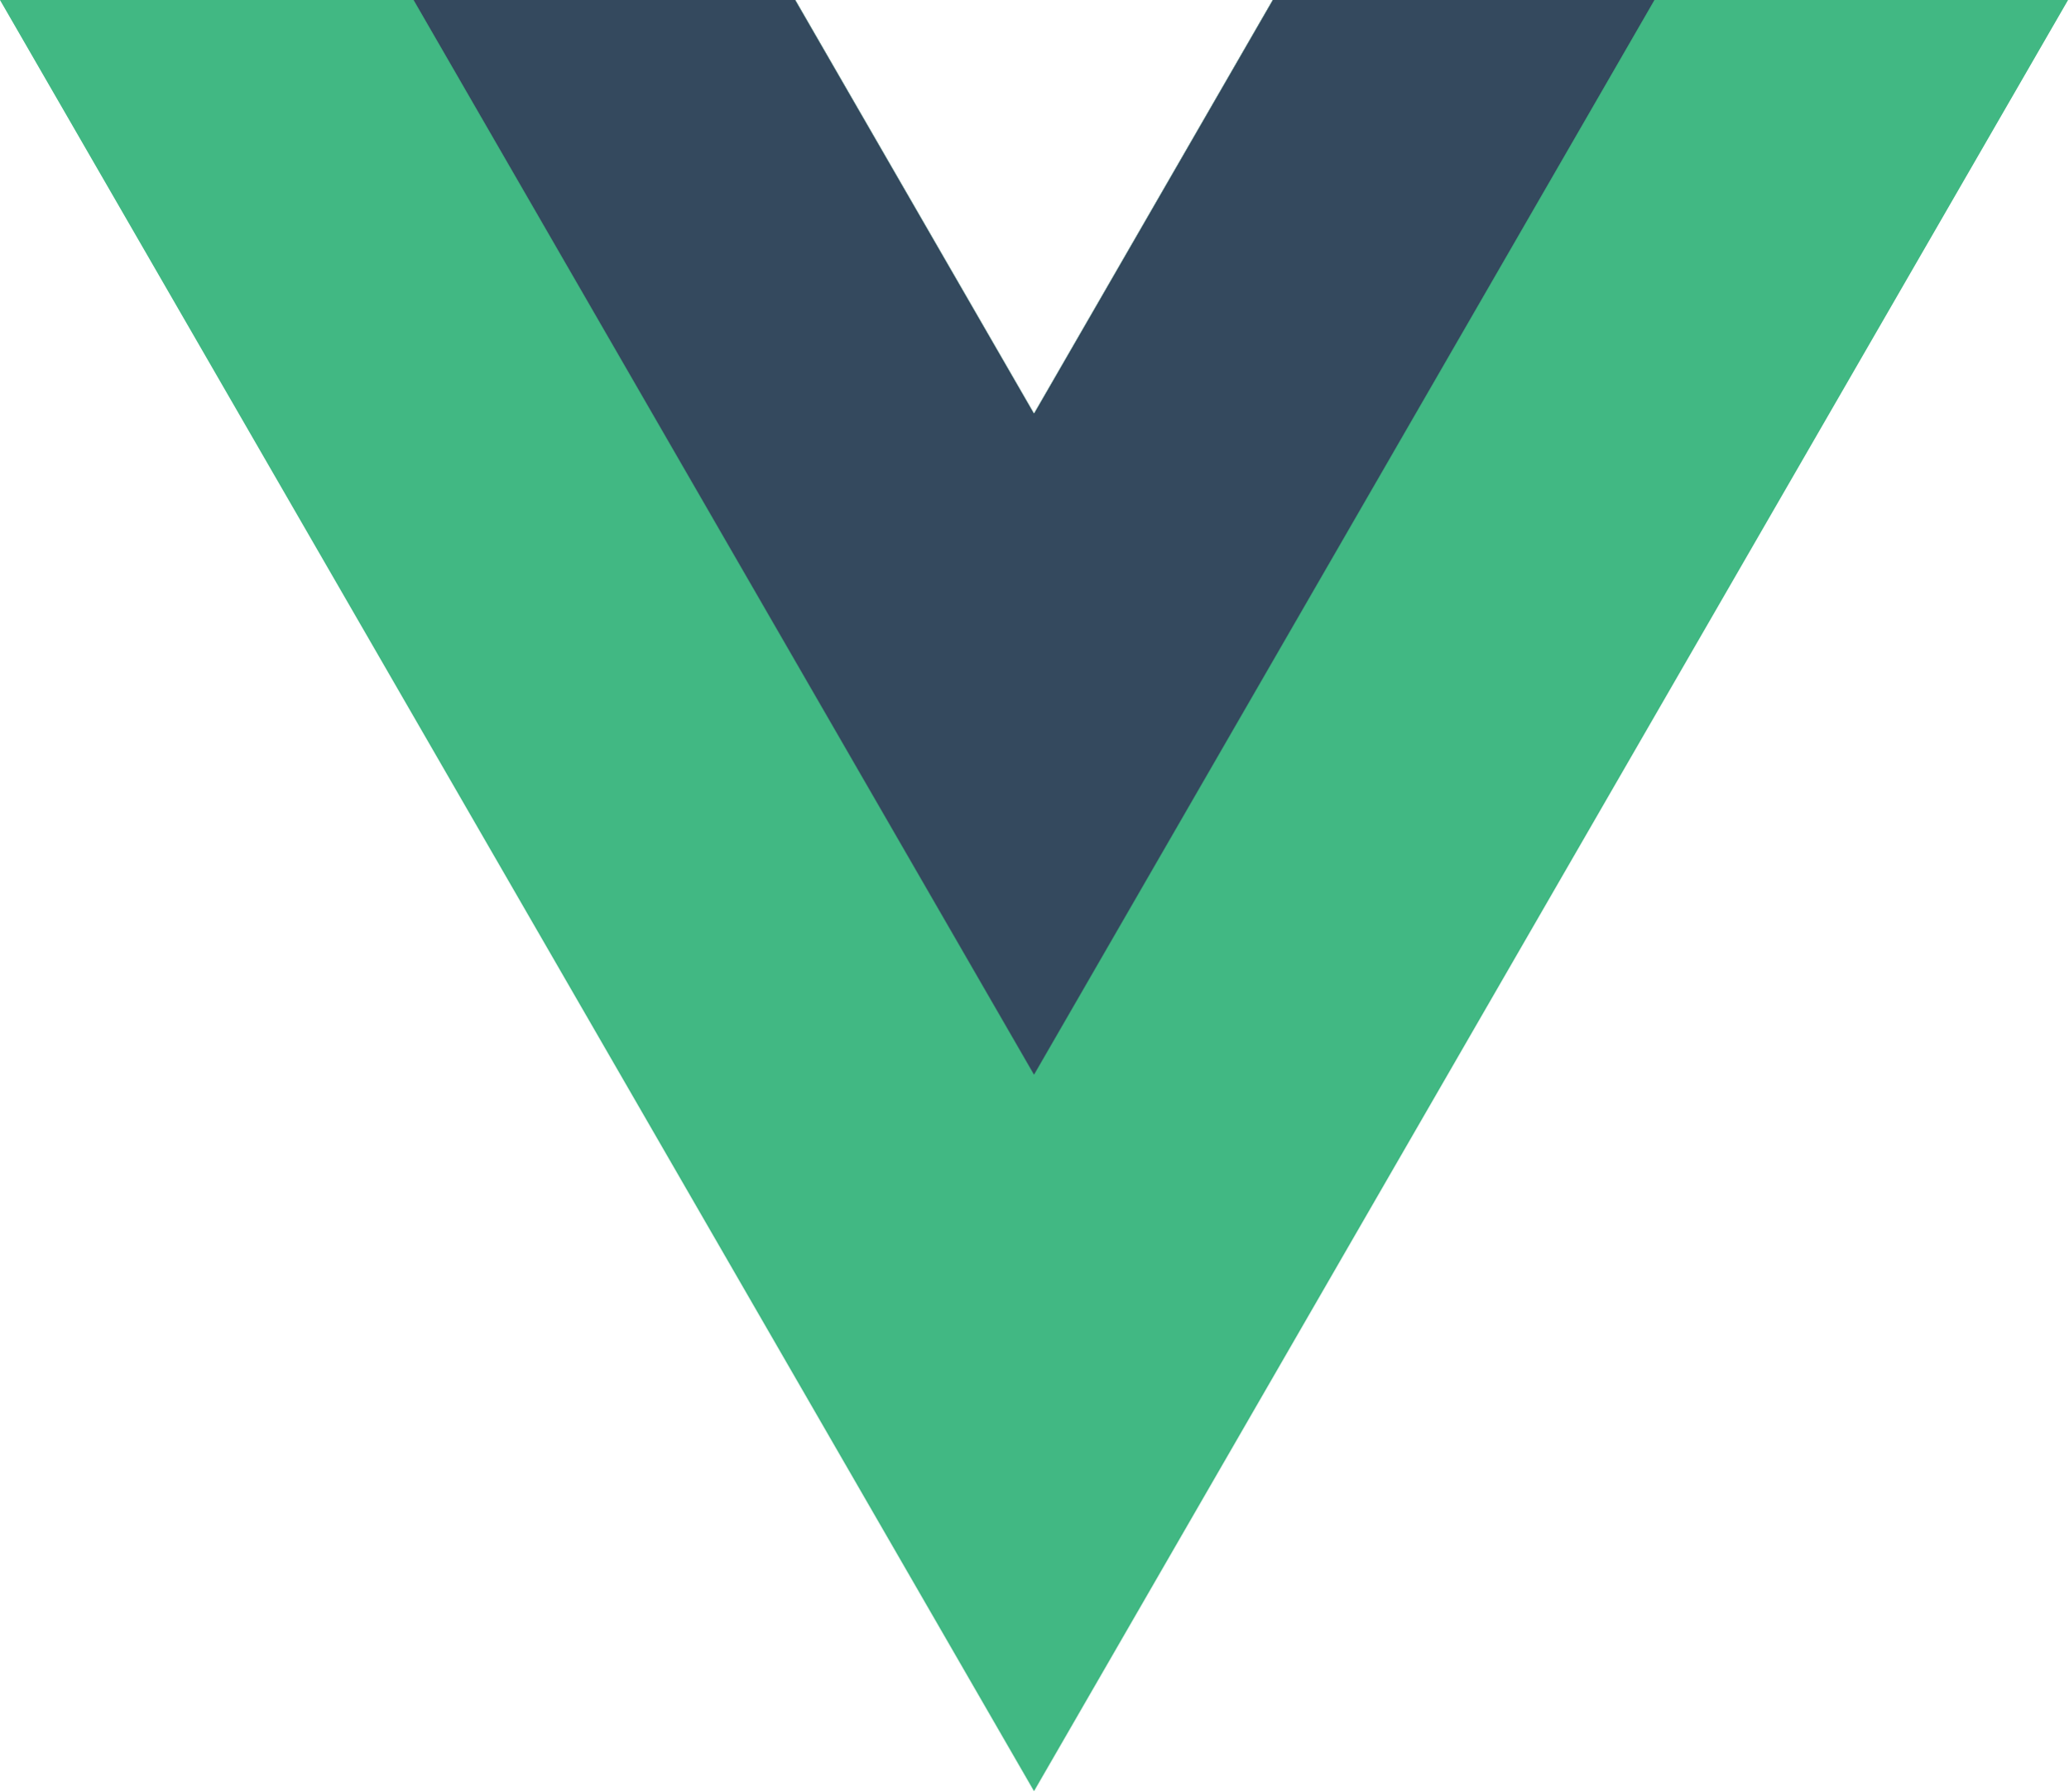
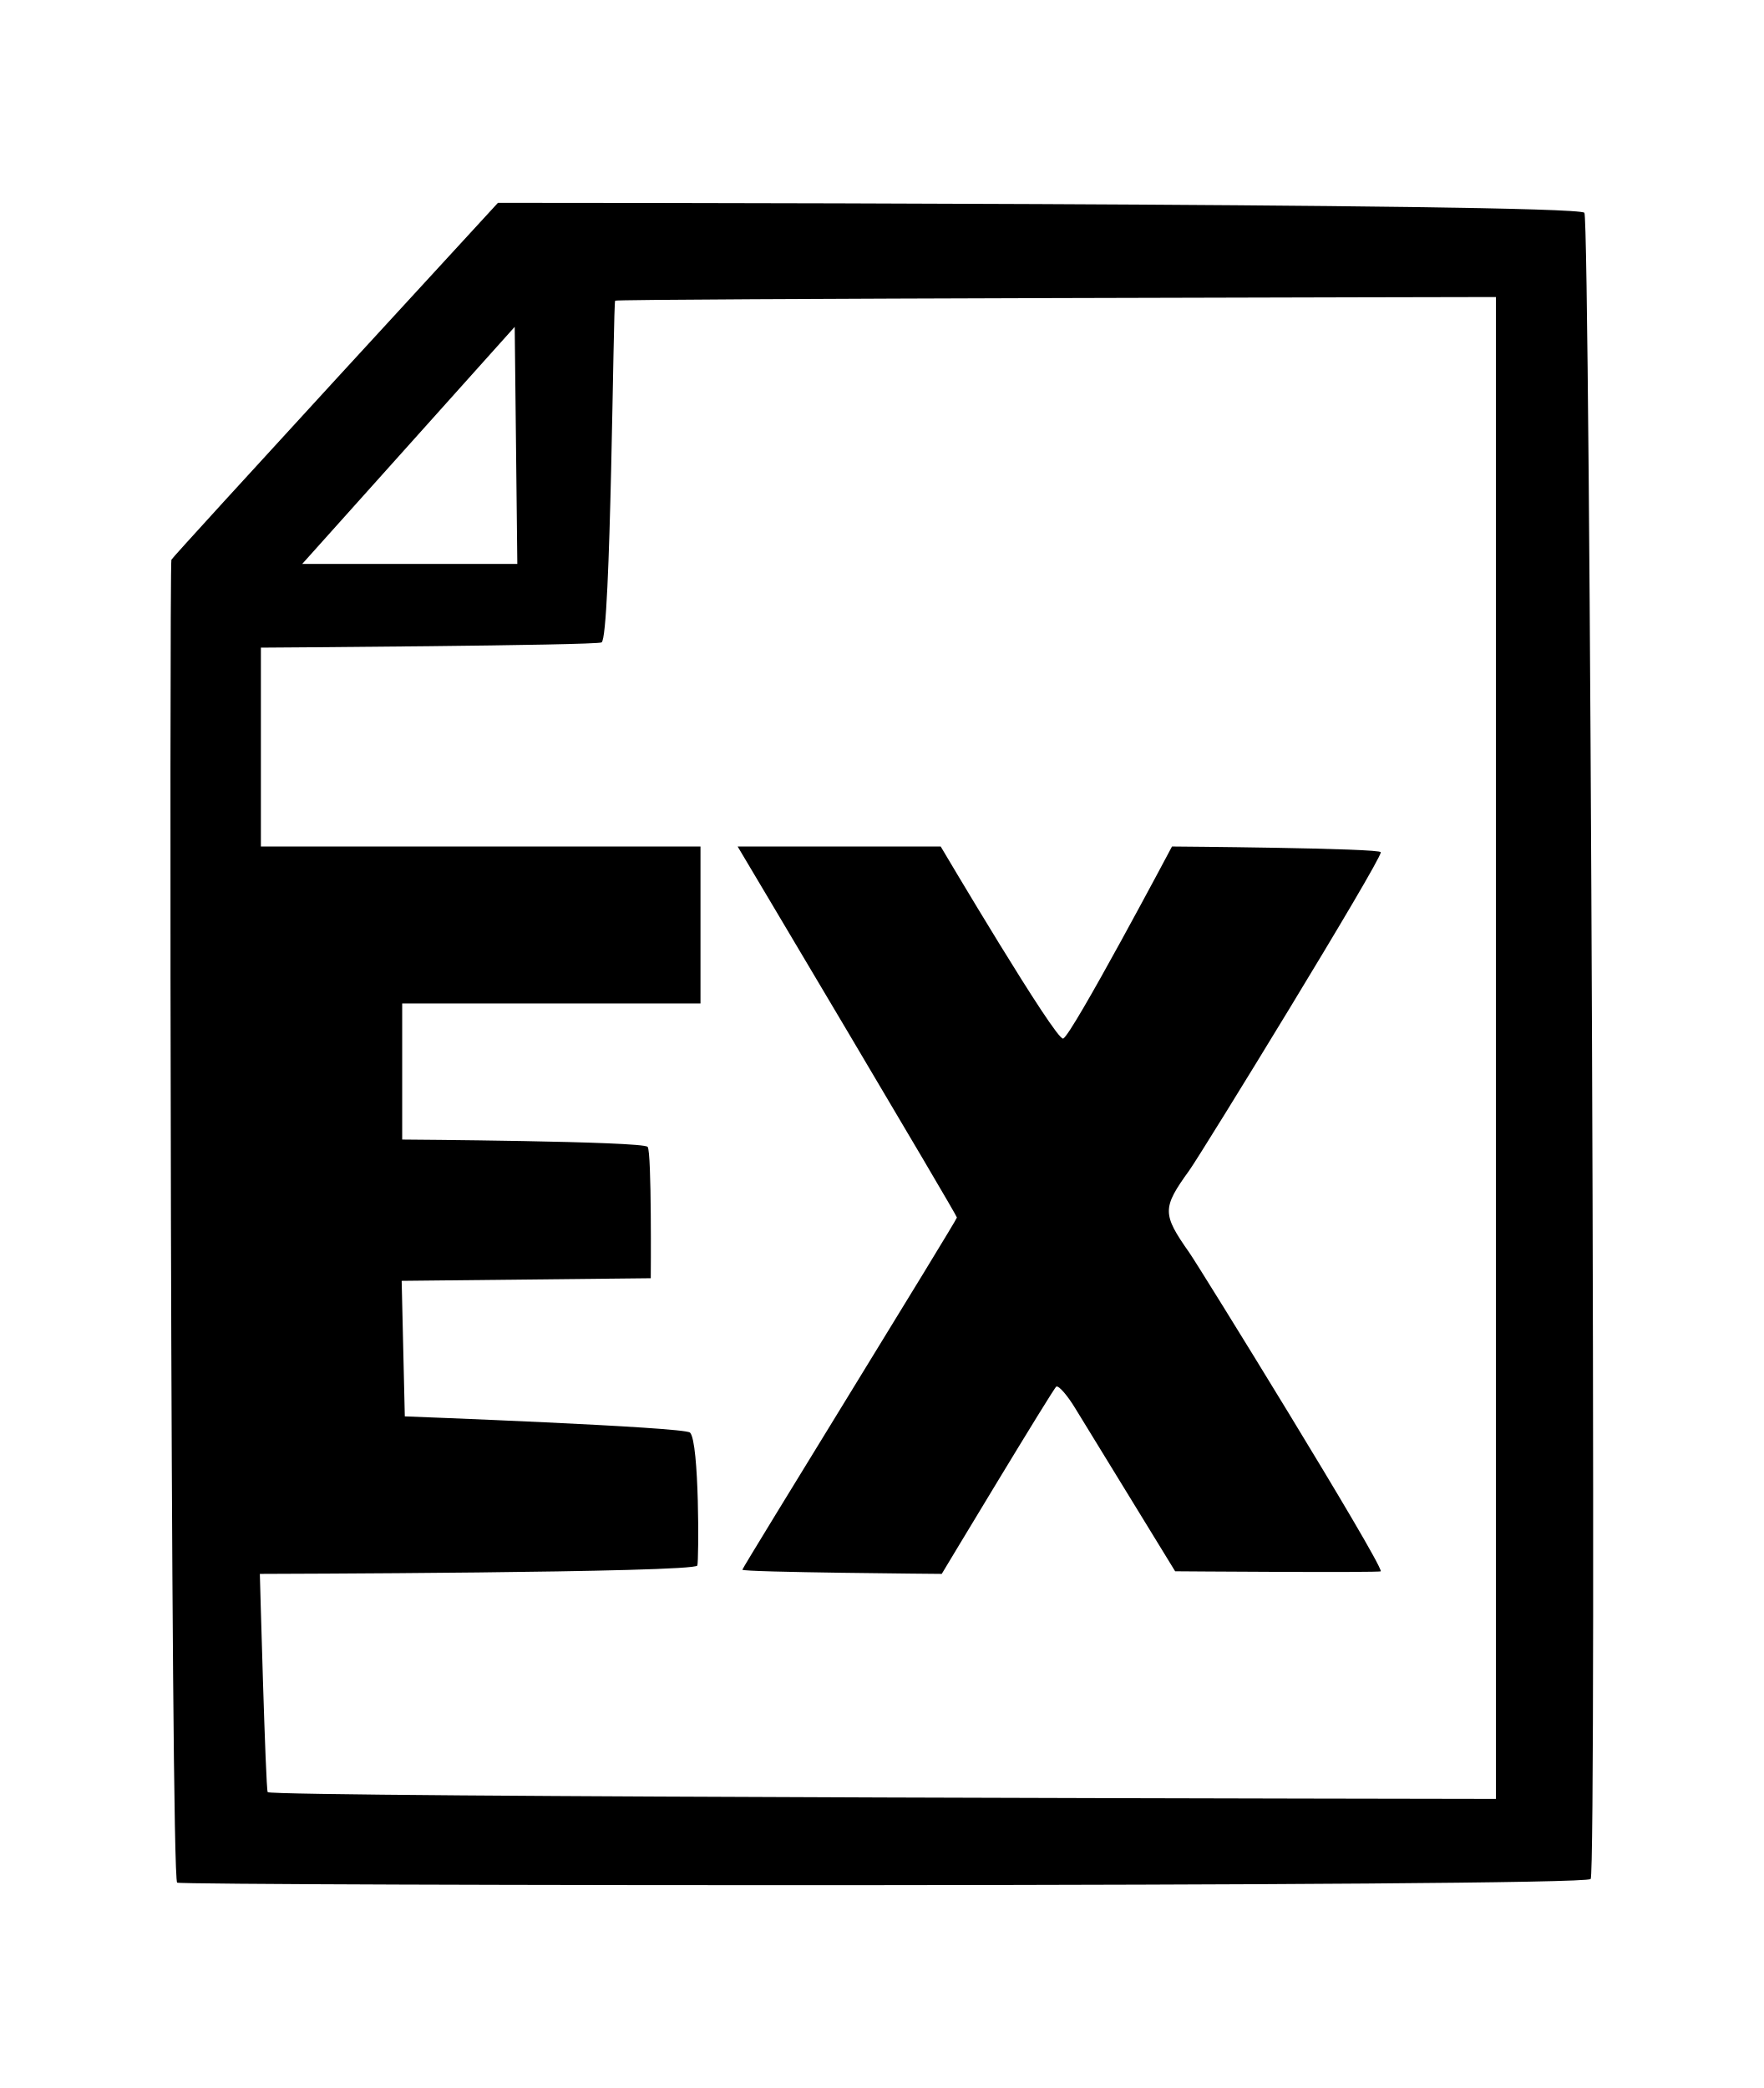
- <svg xmlns="http://www.w3.org/2000/svg" viewBox="0 0 261.76 226.69">
-   <path d="M161.096.001l-30.225 52.351L100.647.001H-.005l130.877 226.688L261.749.001z" fill="#41b883" />
-   <path d="M161.096.001l-30.225 52.351L100.647.001H52.346l78.526 136.01L209.398.001z" fill="#34495e" />
+ <svg xmlns="http://www.w3.org/2000/svg" version="1.0" width="337pt" height="399pt" viewBox="0 0 337 399" preserveAspectRatio="xMidYMid meet">
+   <g>
+     <path d="M 95.153 38.759 C 95.153 38.759 33.153 106.159 32.753 106.959 C 32.353 107.759 32.553 358.959 33.853 359.759 C 34.753 360.359 302.753 360.659 303.953 359.059 C 305.153 357.759 303.853 41.759 302.753 40.659 C 300.853 38.759 95.153 38.759 95.153 38.759 Z M 285.853 56.759 L 285.853 343.759 C 285.853 343.759 51.753 343.459 51.153 342.459 C 50.753 341.859 49.653 300.759 49.653 300.759 C 49.653 300.759 132.753 300.559 133.253 299.159 C 133.553 298.259 133.653 275.559 131.853 273.759 C 130.753 272.659 77.353 270.659 77.353 270.659 L 76.753 244.759 L 124.353 244.259 C 124.353 244.259 124.553 220.059 123.753 219.159 C 122.853 218.059 76.853 217.759 76.853 217.759 L 76.853 191.759 L 133.853 191.759 L 133.853 161.759 L 49.853 161.759 L 49.853 123.759 C 49.853 123.759 113.653 123.359 114.953 122.759 C 116.753 121.759 117.153 57.759 117.553 57.459 C 117.853 57.059 285.853 56.759 285.853 56.759 Z M 98.353 62.459 L 98.853 107.759 L 57.753 107.759 L 98.353 62.459 Z" fill="#000000" stroke="none" />
+     <path d="M 140.953 161.759 C 140.953 161.759 182.853 232.159 182.853 232.659 C 182.853 233.159 141.853 299.559 141.853 299.959 C 141.853 300.459 179.953 300.759 179.953 300.759 C 179.953 300.759 201.353 265.159 201.853 264.959 C 202.353 264.759 204.053 266.759 205.553 269.259 C 207.153 271.859 224.553 300.259 224.553 300.259 C 224.553 300.259 263.853 300.559 263.853 300.259 C 263.853 298.259 229.153 242.059 227.253 239.359 C 222.053 231.959 222.053 230.859 227.253 223.659 C 229.753 220.159 263.853 164.559 263.853 162.859 C 263.853 162.059 223.953 161.759 223.953 161.759 C 223.953 161.759 204.753 197.959 203.153 198.459 C 201.753 198.959 179.753 161.759 179.753 161.759 L 140.953 161.759 Z" fill="#000000" stroke="none" />
+   </g>
</svg>
